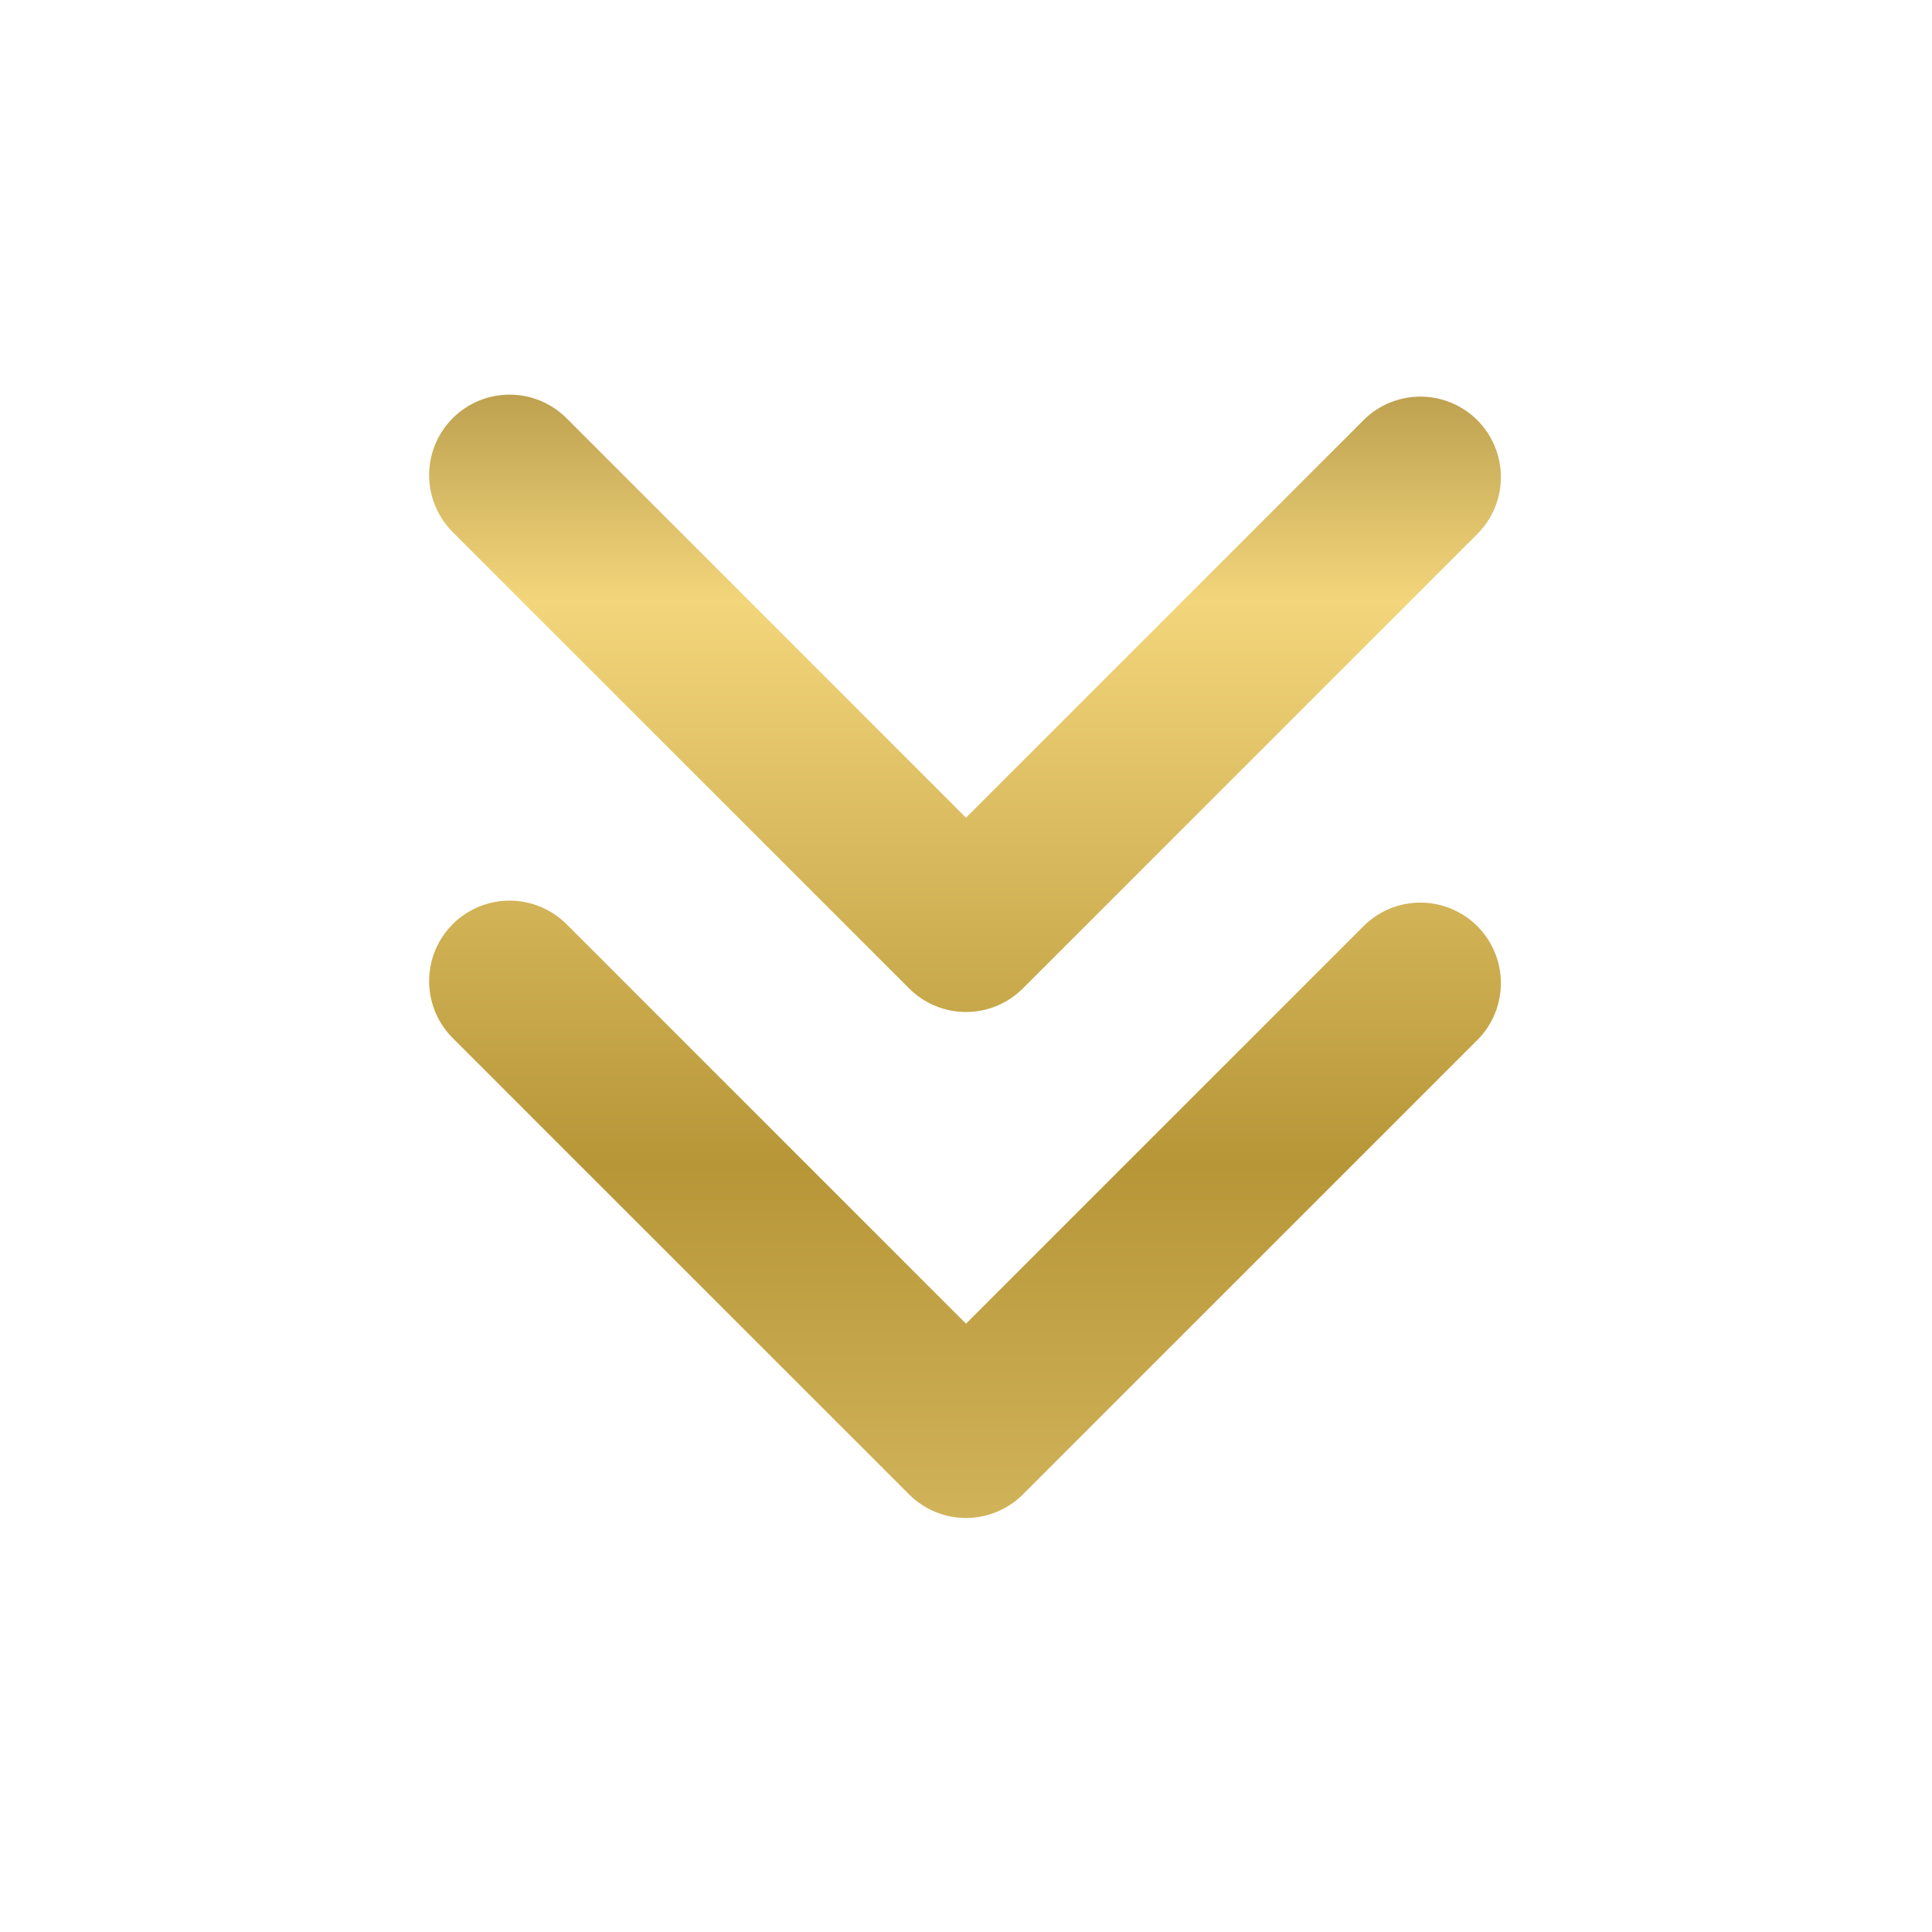
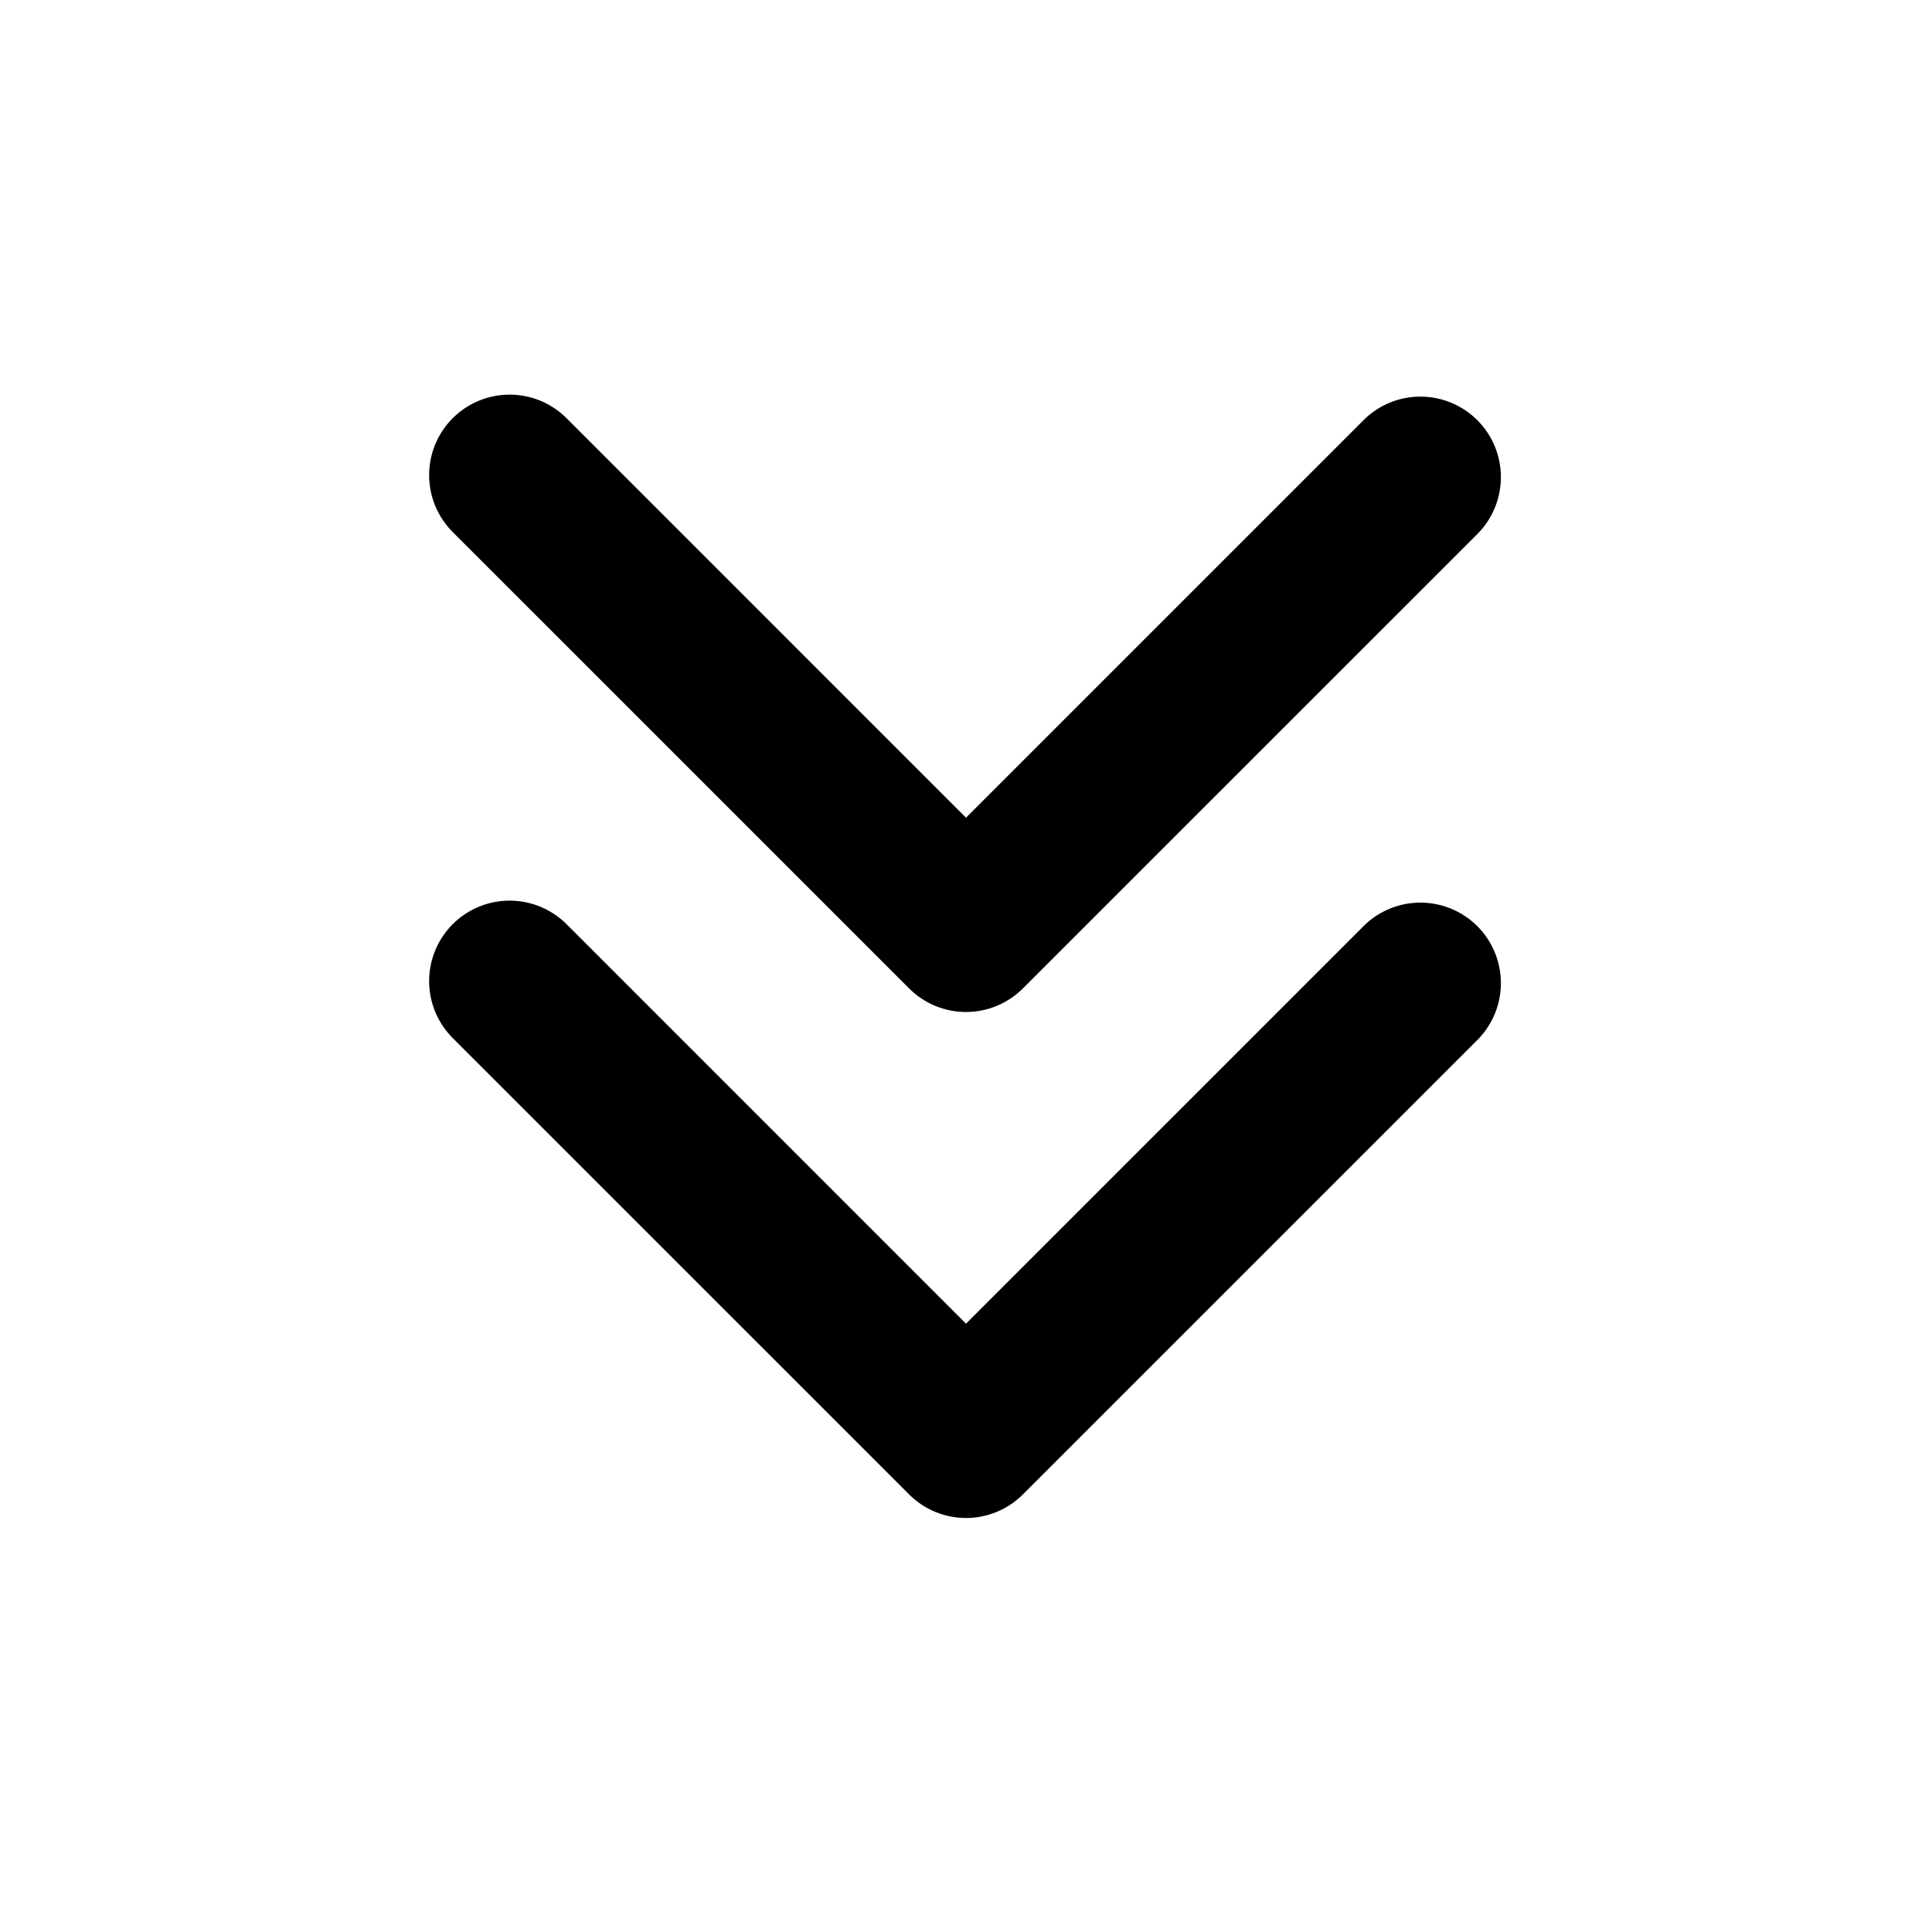
<svg xmlns="http://www.w3.org/2000/svg" width="42" height="42" viewBox="0 0 42 42" fill="none">
-   <path fill-rule="evenodd" clip-rule="evenodd" d="M22.237 32.487C21.909 32.815 21.464 33 21 33C20.536 33 20.091 32.815 19.763 32.487L9.863 22.588C9.696 22.426 9.563 22.233 9.471 22.02C9.379 21.806 9.331 21.576 9.329 21.344C9.327 21.112 9.371 20.881 9.459 20.666C9.547 20.451 9.677 20.256 9.841 20.091C10.006 19.927 10.201 19.797 10.416 19.709C10.631 19.621 10.862 19.577 11.094 19.579C11.326 19.581 11.556 19.629 11.77 19.721C11.983 19.813 12.176 19.946 12.338 20.113L21 28.776L29.663 20.113C29.993 19.794 30.435 19.618 30.893 19.622C31.352 19.626 31.791 19.81 32.116 20.134C32.44 20.459 32.624 20.898 32.628 21.357C32.632 21.816 32.456 22.258 32.137 22.588L22.237 32.487Z" fill="url(#paint0_linear_4329_476)" />
-   <path fill-rule="evenodd" clip-rule="evenodd" d="M22.237 21.487C21.909 21.815 21.464 22 21 22C20.536 22 20.091 21.815 19.763 21.487L9.863 11.588C9.696 11.426 9.563 11.233 9.471 11.02C9.379 10.806 9.331 10.576 9.329 10.344C9.327 10.112 9.371 9.881 9.459 9.666C9.547 9.451 9.677 9.256 9.841 9.091C10.006 8.927 10.201 8.797 10.416 8.709C10.631 8.621 10.862 8.577 11.094 8.579C11.326 8.581 11.556 8.629 11.77 8.721C11.983 8.813 12.176 8.946 12.338 9.113L21 17.776L29.663 9.113C29.993 8.794 30.435 8.618 30.893 8.622C31.352 8.626 31.791 8.81 32.116 9.134C32.44 9.459 32.624 9.898 32.628 10.357C32.632 10.816 32.456 11.258 32.137 11.588L22.237 21.487Z" fill="url(#paint1_linear_4329_476)" />
+   <path fillRule="evenodd" clipRule="evenodd" d="M22.237 32.487C21.909 32.815 21.464 33 21 33C20.536 33 20.091 32.815 19.763 32.487L9.863 22.588C9.696 22.426 9.563 22.233 9.471 22.02C9.379 21.806 9.331 21.576 9.329 21.344C9.327 21.112 9.371 20.881 9.459 20.666C9.547 20.451 9.677 20.256 9.841 20.091C10.006 19.927 10.201 19.797 10.416 19.709C10.631 19.621 10.862 19.577 11.094 19.579C11.326 19.581 11.556 19.629 11.77 19.721C11.983 19.813 12.176 19.946 12.338 20.113L21 28.776L29.663 20.113C29.993 19.794 30.435 19.618 30.893 19.622C31.352 19.626 31.791 19.81 32.116 20.134C32.44 20.459 32.624 20.898 32.628 21.357C32.632 21.816 32.456 22.258 32.137 22.588L22.237 32.487Z" fill="url(#paint0_linear_4329_476)" />
+   <path fillRule="evenodd" clipRule="evenodd" d="M22.237 21.487C21.909 21.815 21.464 22 21 22C20.536 22 20.091 21.815 19.763 21.487L9.863 11.588C9.696 11.426 9.563 11.233 9.471 11.02C9.379 10.806 9.331 10.576 9.329 10.344C9.327 10.112 9.371 9.881 9.459 9.666C9.547 9.451 9.677 9.256 9.841 9.091C10.006 8.927 10.201 8.797 10.416 8.709C10.631 8.621 10.862 8.577 11.094 8.579C11.326 8.581 11.556 8.629 11.77 8.721C11.983 8.813 12.176 8.946 12.338 9.113L21 17.776L29.663 9.113C29.993 8.794 30.435 8.618 30.893 8.622C31.352 8.626 31.791 8.81 32.116 9.134C32.44 9.459 32.624 9.898 32.628 10.357C32.632 10.816 32.456 11.258 32.137 11.588L22.237 21.487Z" fill="url(#paint1_linear_4329_476)" />
  <defs>
    <linearGradient id="paint0_linear_4329_476" x1="20.979" y1="4.035" x2="20.978" y2="36.307" gradientUnits="userSpaceOnUse">
-       <stop stop-color="#876D24" />
-       <stop offset="0.28" stop-color="#F3D57B" />
-       <stop offset="0.66" stop-color="#B69637" />
-       <stop offset="1" stop-color="#DCBF69" />
+       <stop stopColor="#876D24" />
+       <stop offset="0.28" stopColor="#F3D57B" />
+       <stop offset="0.66" stopColor="#B69637" />
+       <stop offset="1" stopColor="#DCBF69" />
    </linearGradient>
    <linearGradient id="paint1_linear_4329_476" x1="20.979" y1="4.035" x2="20.978" y2="36.307" gradientUnits="userSpaceOnUse">
-       <stop stop-color="#876D24" />
-       <stop offset="0.28" stop-color="#F3D57B" />
-       <stop offset="0.66" stop-color="#B69637" />
-       <stop offset="1" stop-color="#DCBF69" />
+       <stop stopColor="#876D24" />
+       <stop offset="0.28" stopColor="#F3D57B" />
+       <stop offset="0.66" stopColor="#B69637" />
+       <stop offset="1" stopColor="#DCBF69" />
    </linearGradient>
  </defs>
</svg>
